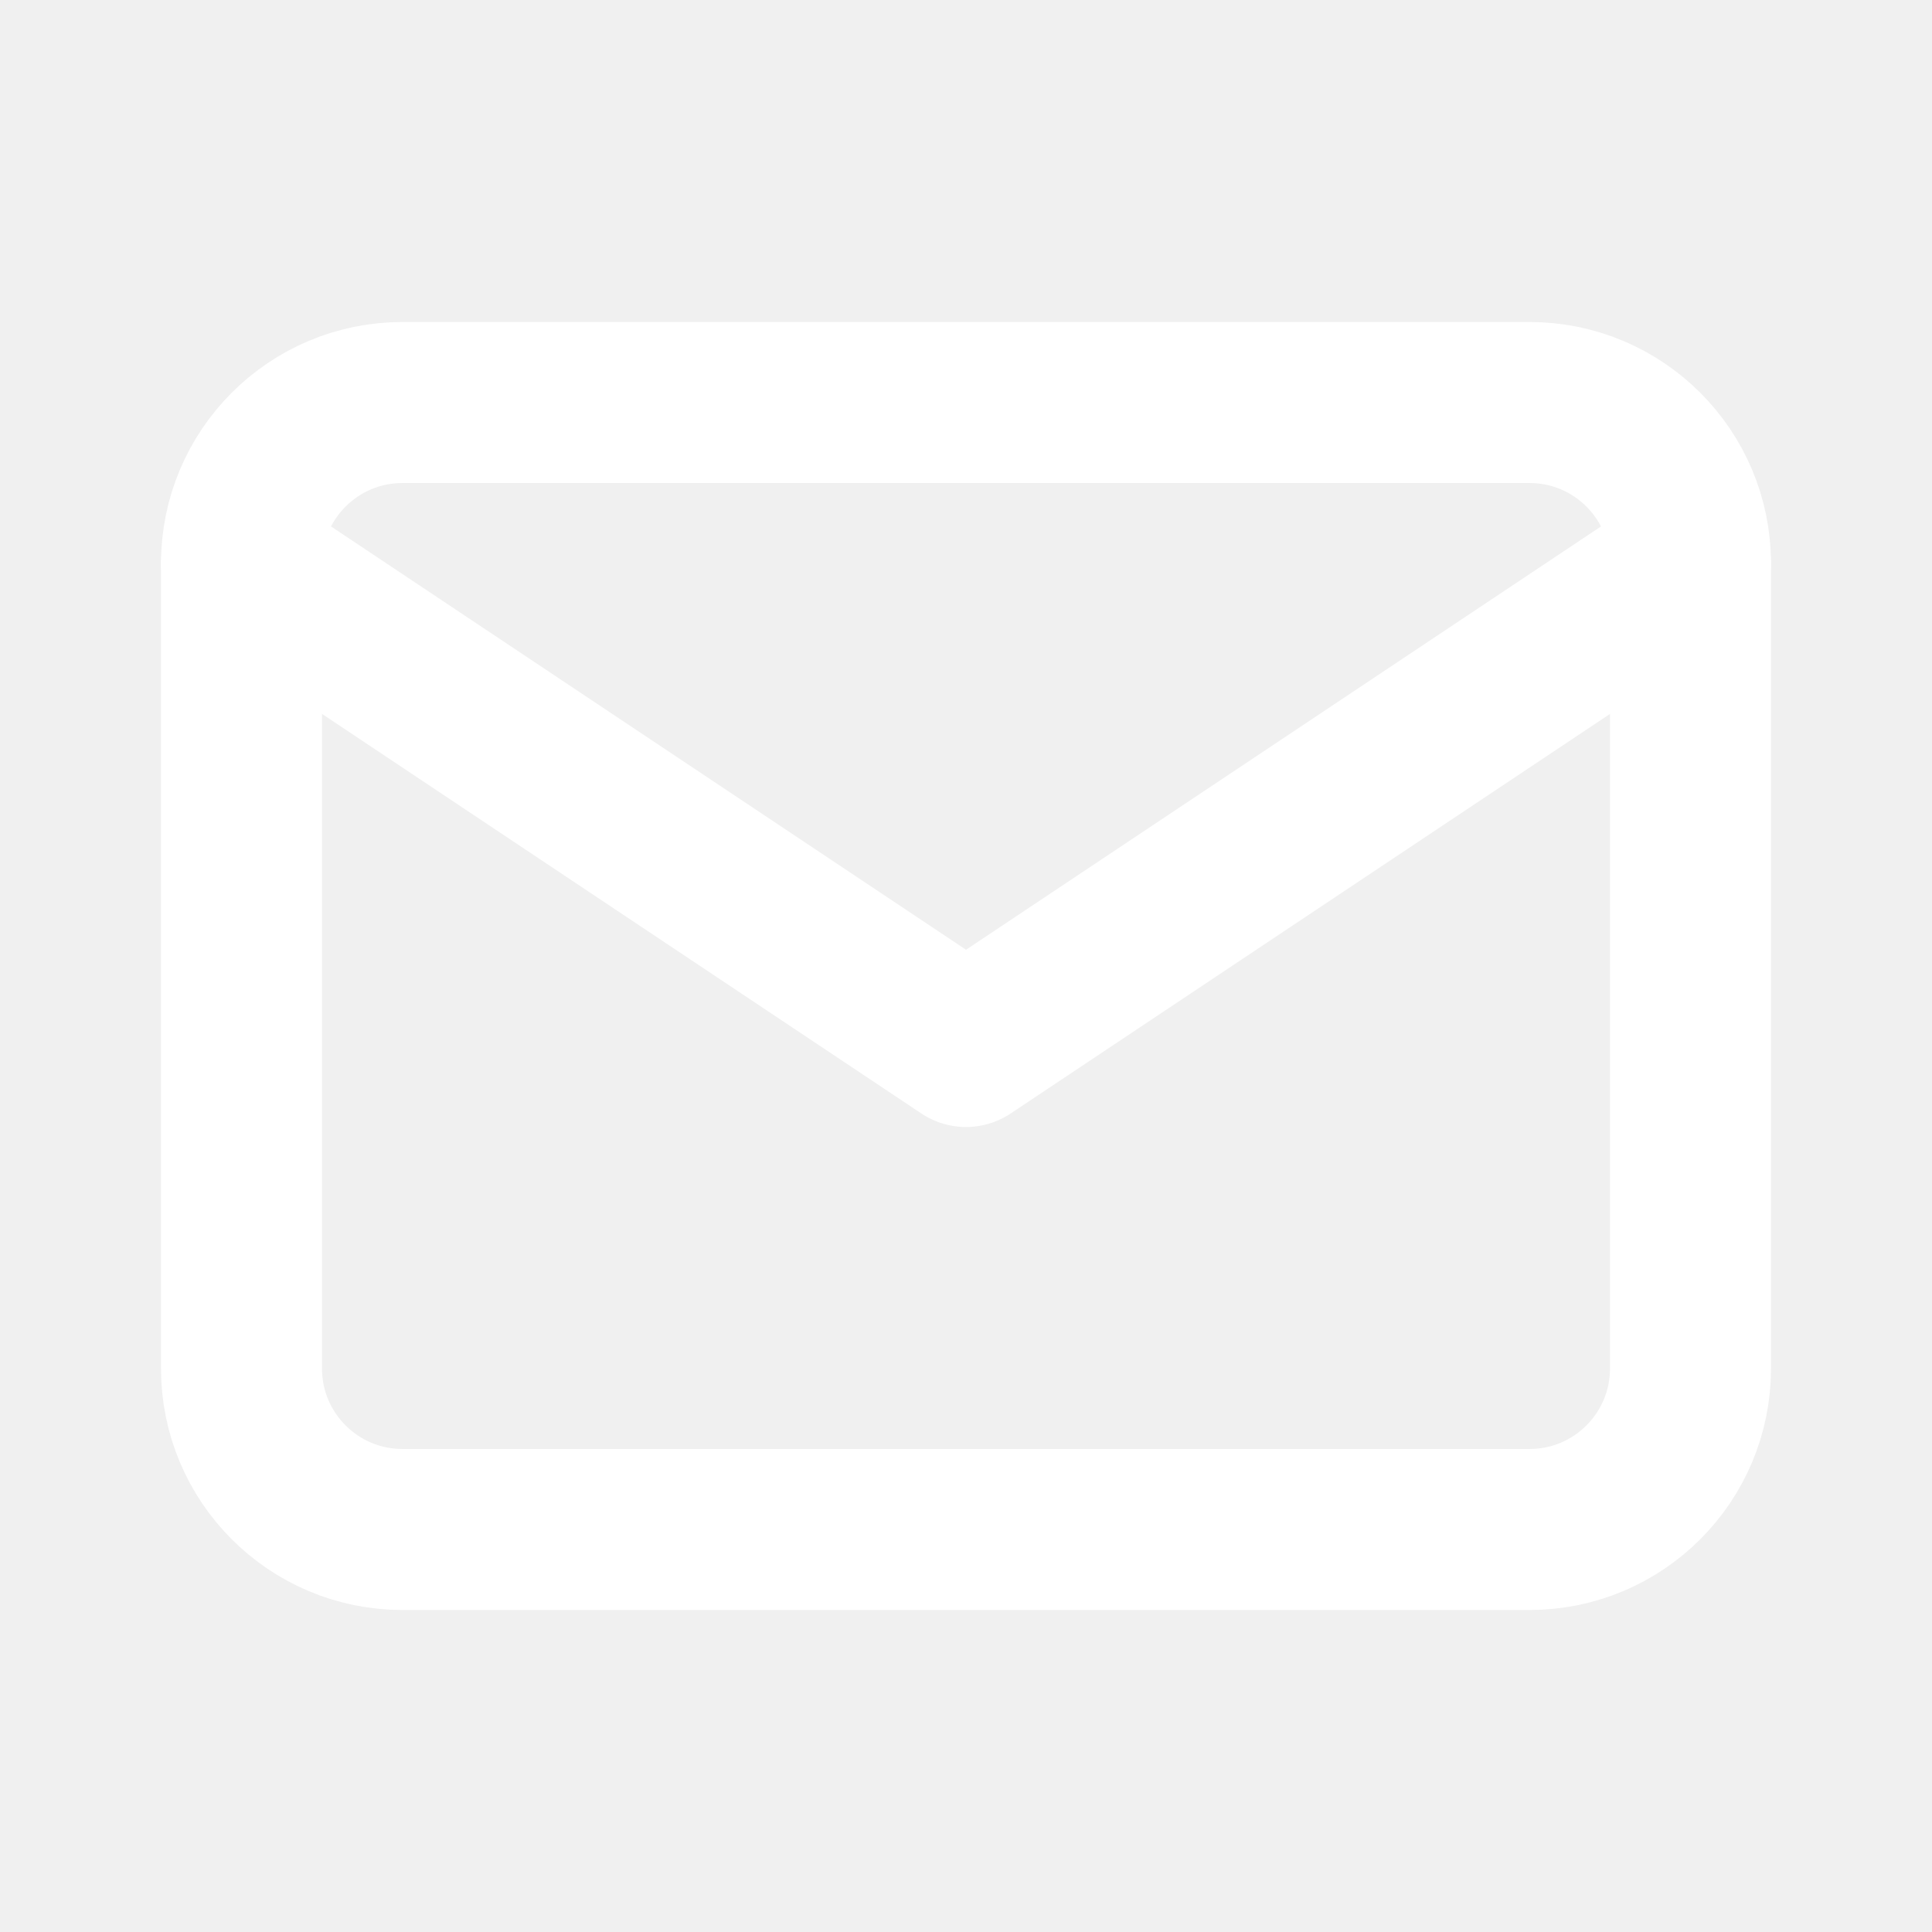
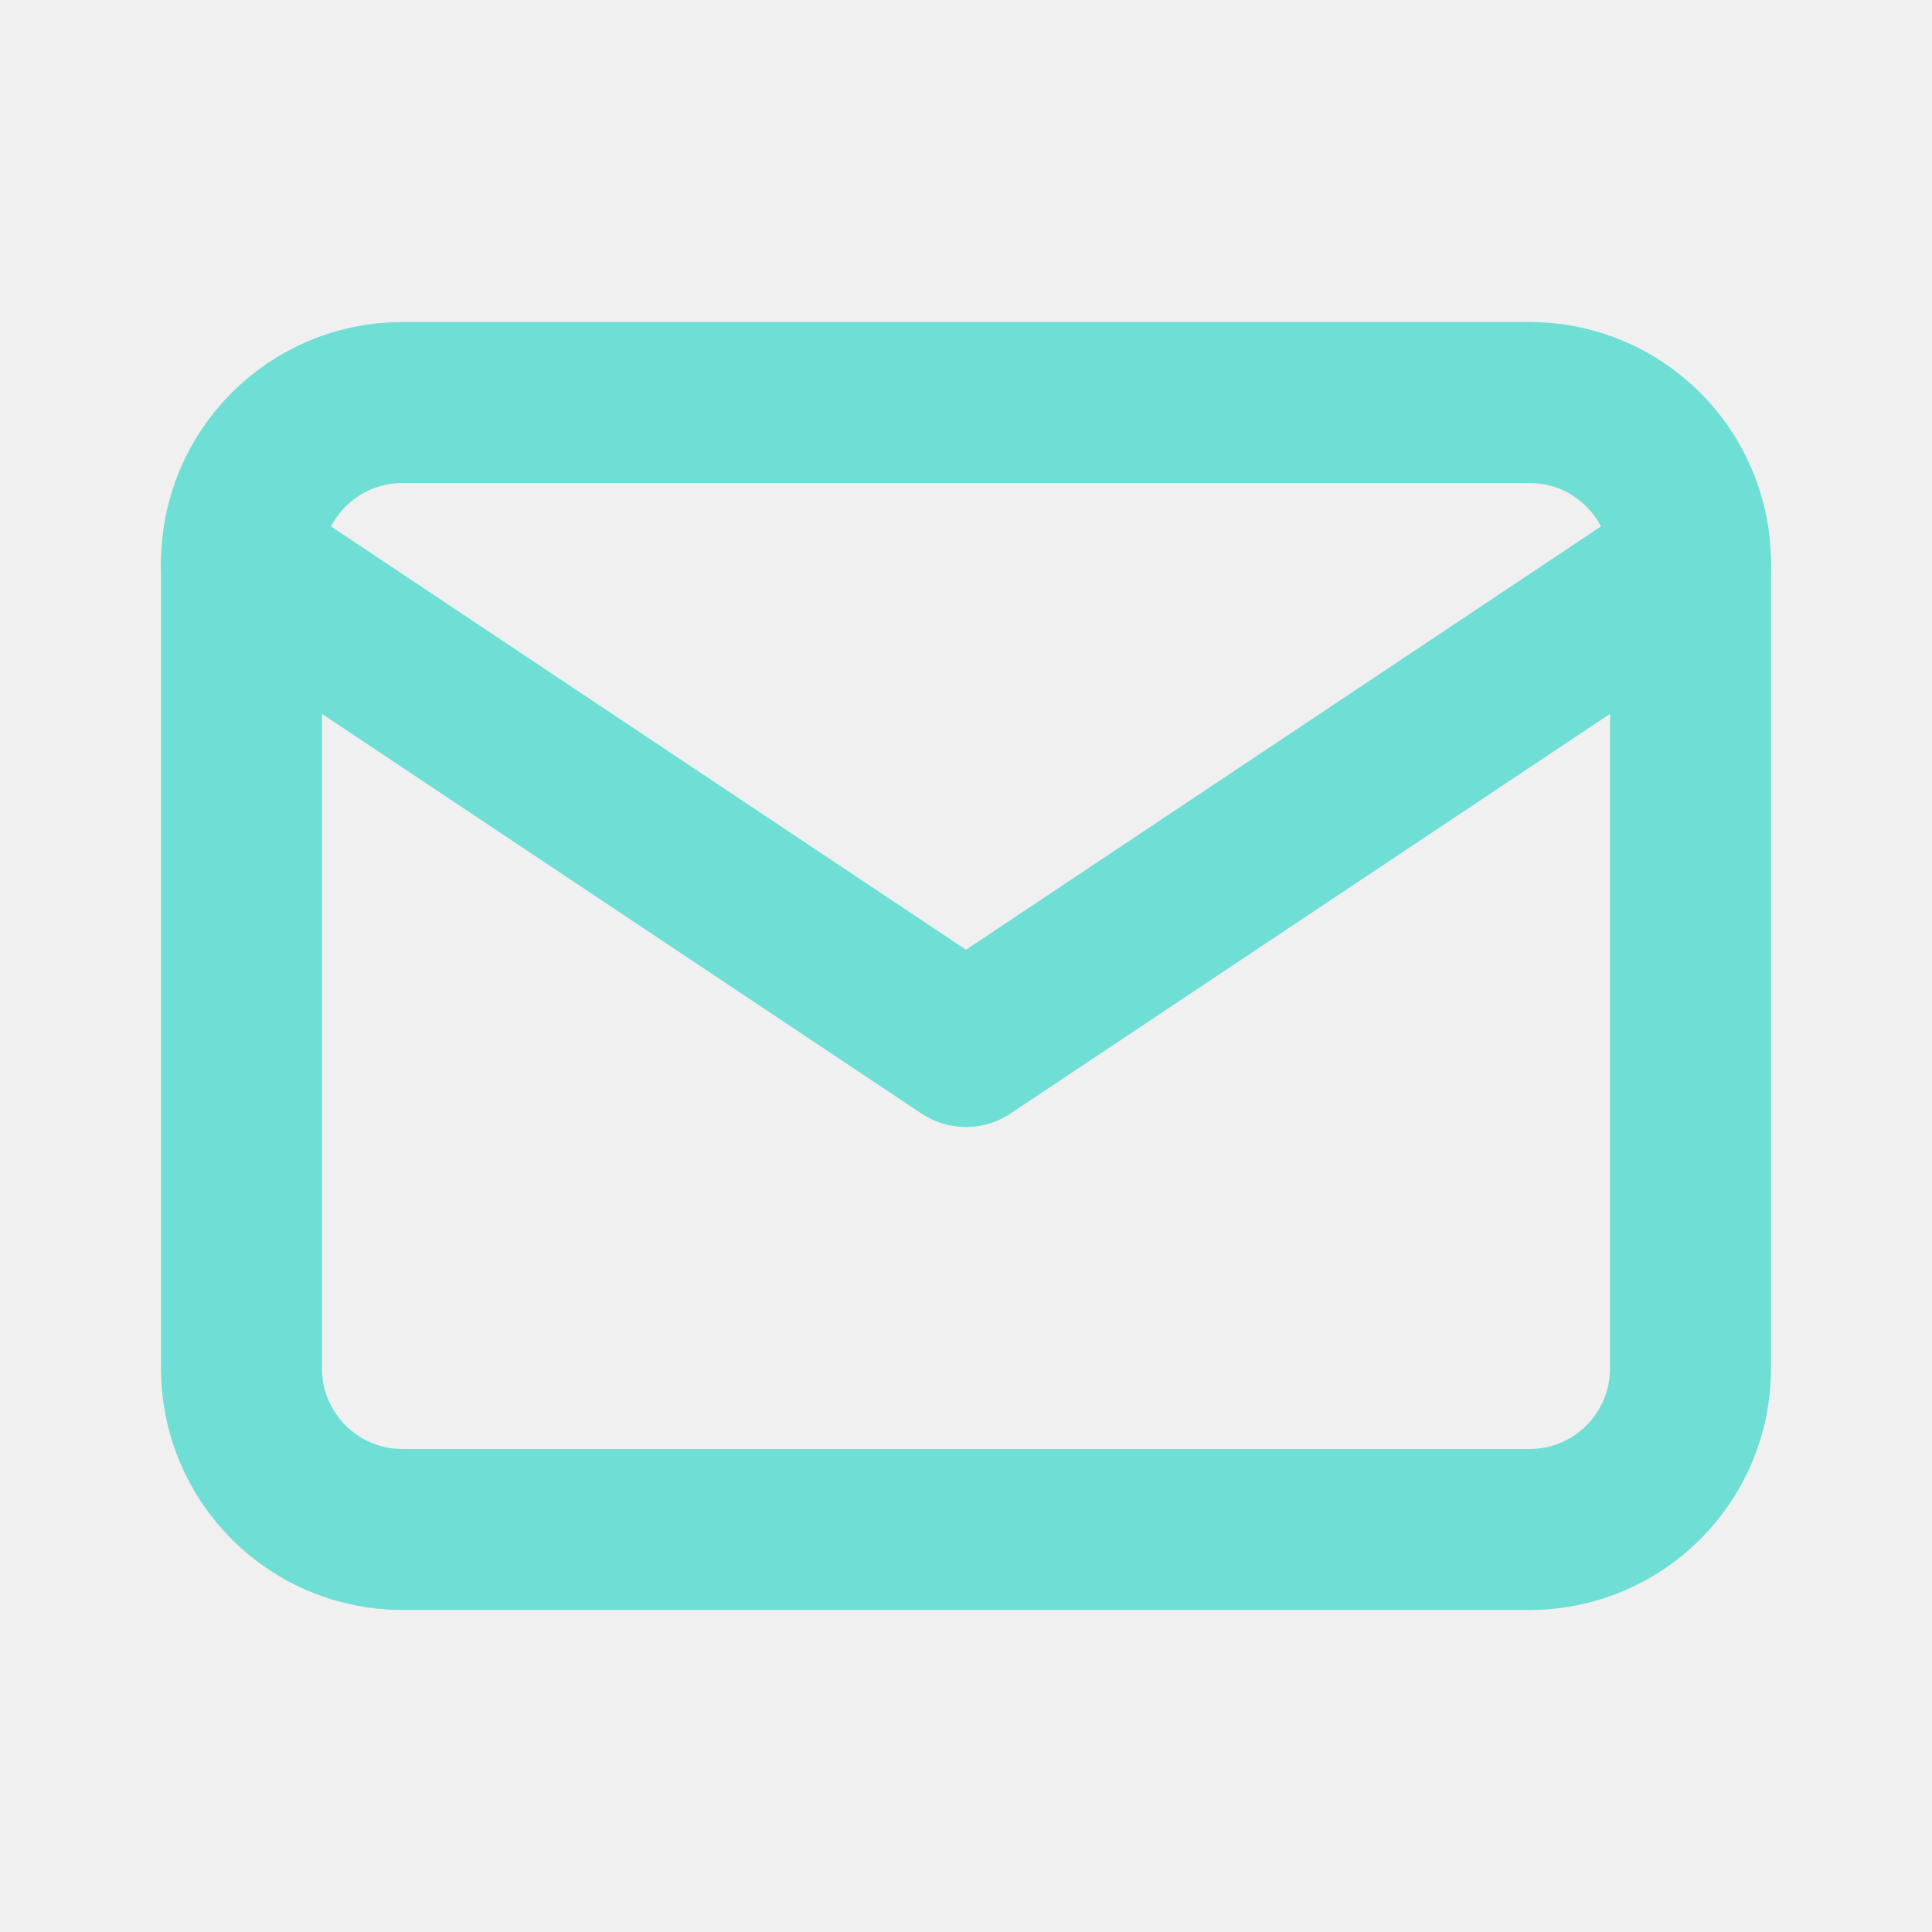
- <svg xmlns="http://www.w3.org/2000/svg" viewBox="0 0 24 24" fill="none" stroke="#fff" stroke-linecap="round" stroke-linejoin="round" width="24" height="24" stroke-width="2">
+ <svg xmlns="http://www.w3.org/2000/svg" viewBox="0 0 24 24" fill="none" stroke="#6fded5" stroke-linecap="round" stroke-linejoin="round" width="24" height="24" stroke-width="2">
  <path d="M3 7a2 2 0 0 1 2 -2h14a2 2 0 0 1 2 2v10a2 2 0 0 1 -2 2h-14a2 2 0 0 1 -2 -2v-10z" />
  <path d="M3 7l9 6l9 -6" />
</svg>
